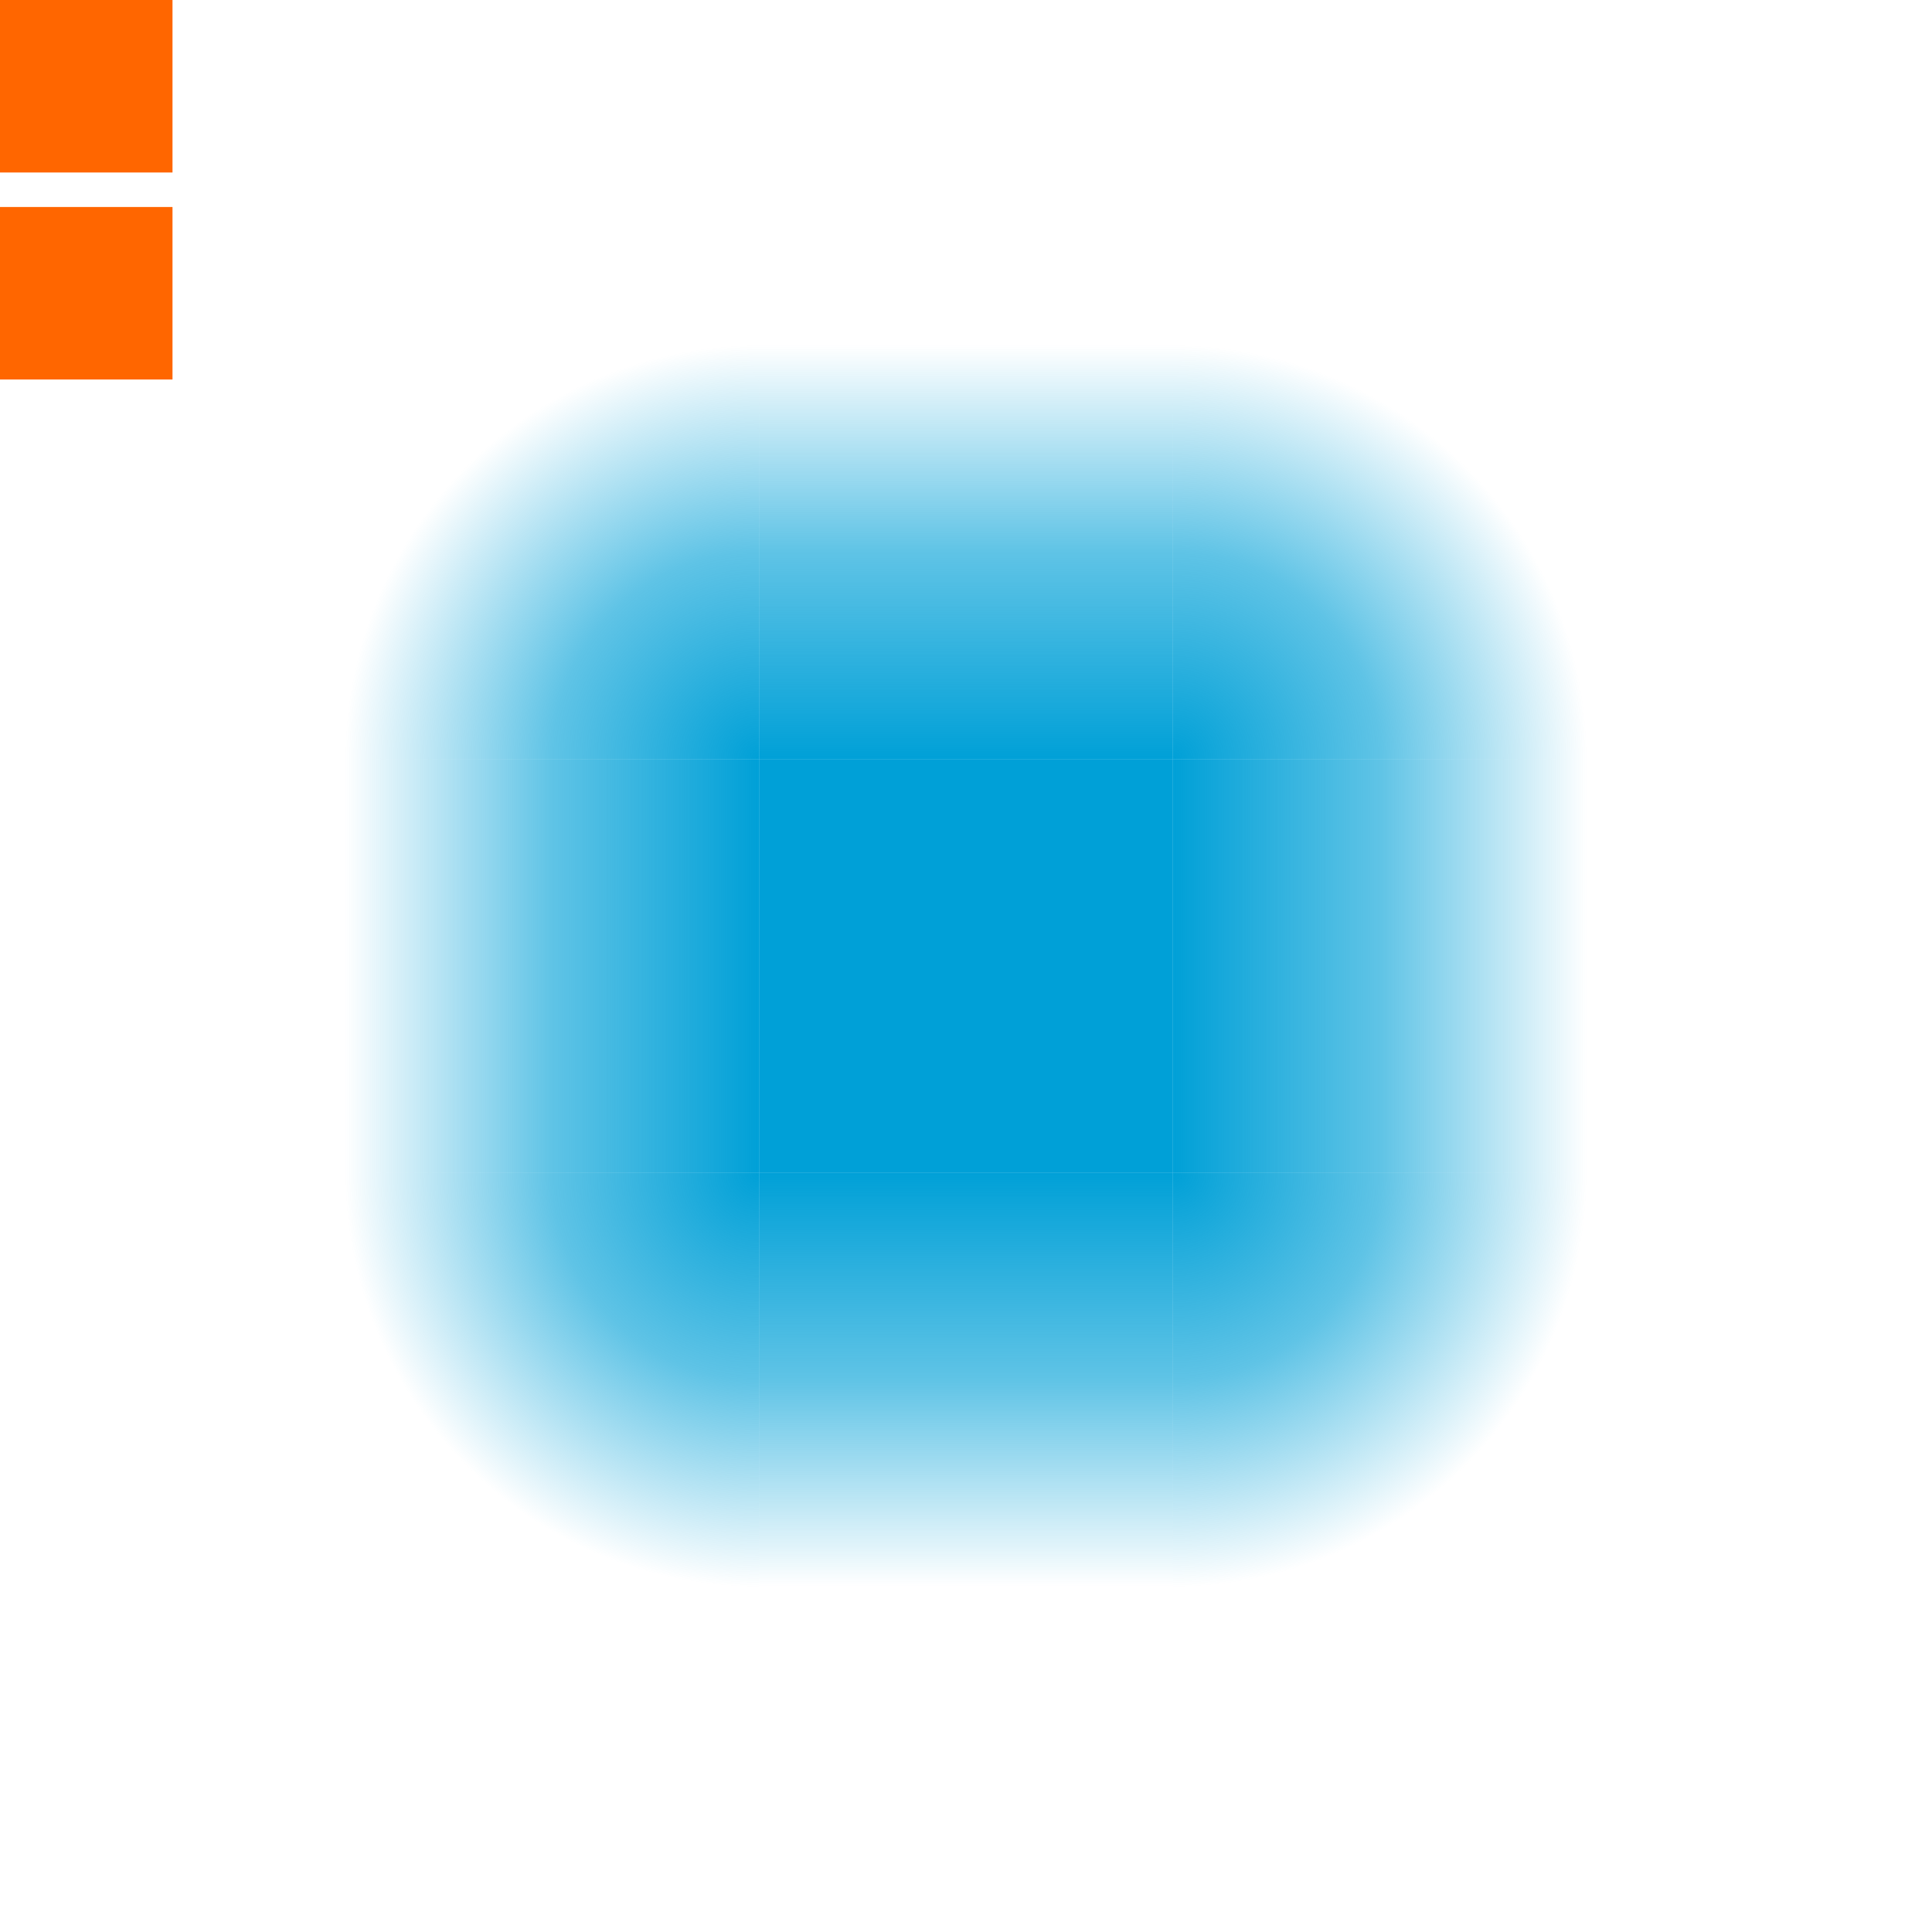
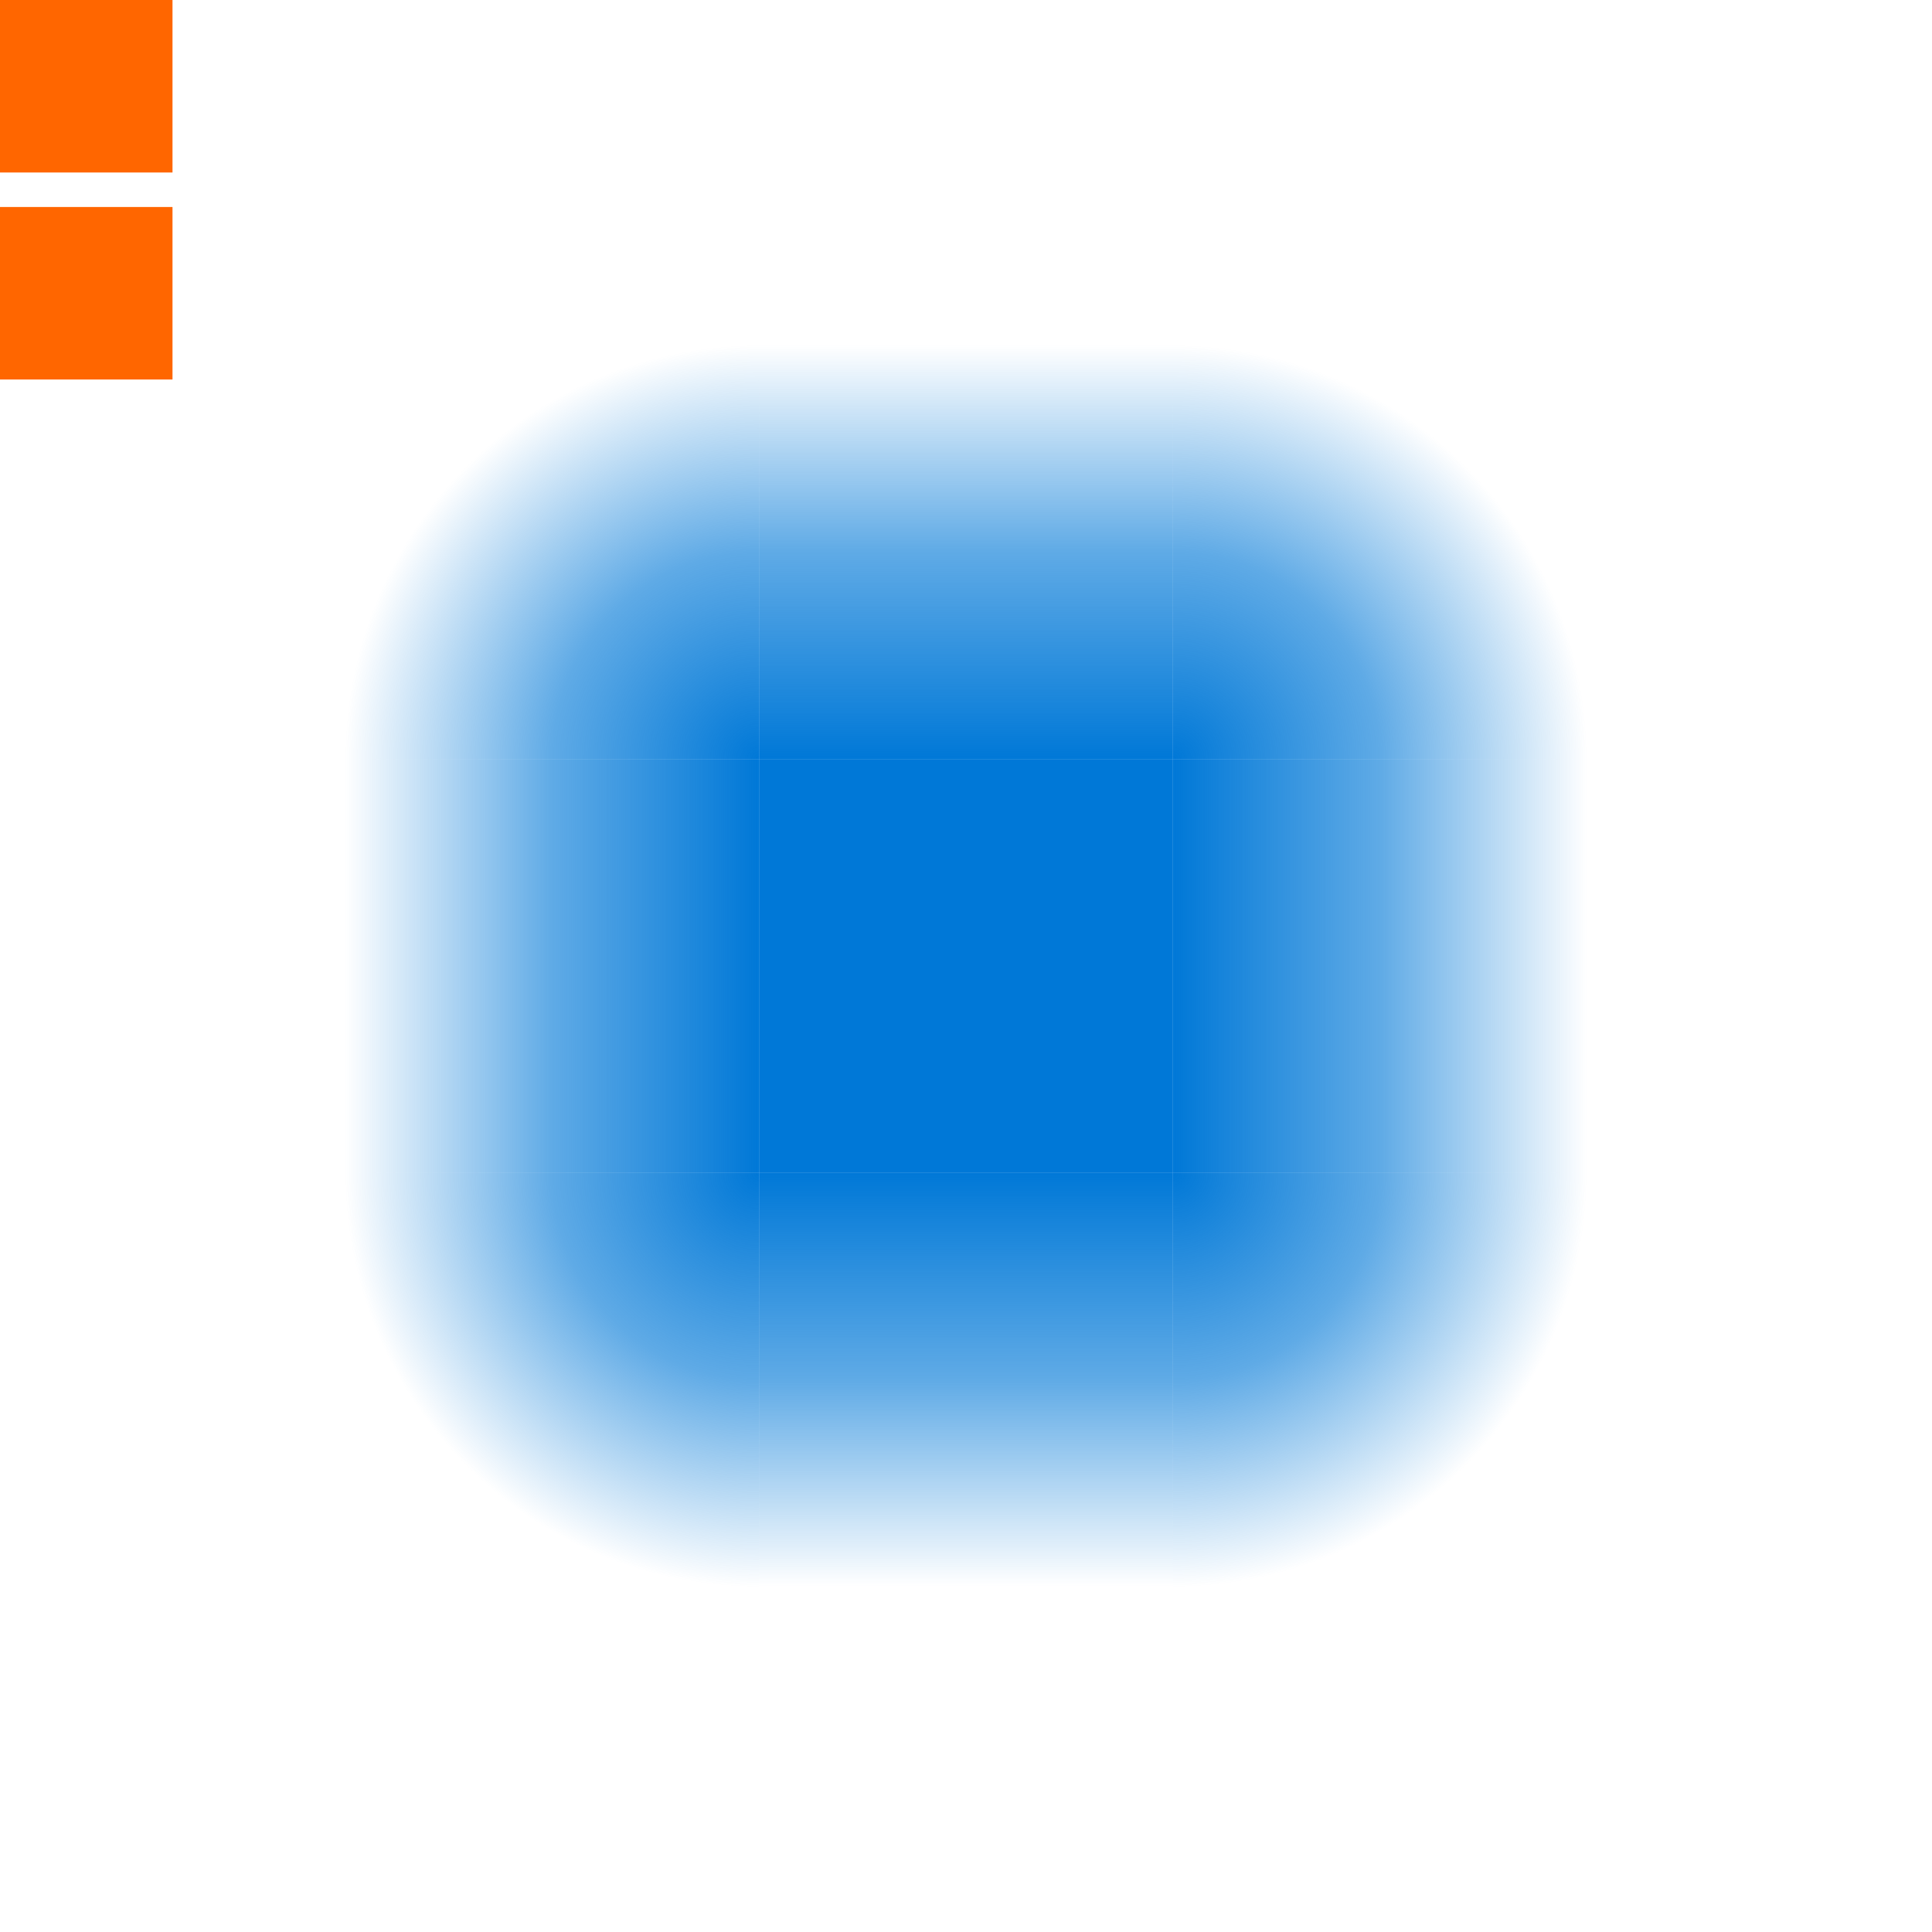
<svg xmlns="http://www.w3.org/2000/svg" xmlns:xlink="http://www.w3.org/1999/xlink" width="56" height="56" version="1.1" viewBox="0 0 56 56">
  <defs>
    <linearGradient id="a">
-       <stop class="ColorScheme-Highlight" stop-color="#00a0d7" offset="0" />
-       <stop class="ColorScheme-Highlight" stop-color="#00a0d7" stop-opacity=".627" offset=".5" />
-       <stop class="ColorScheme-Highlight" stop-color="#00a0d7" stop-opacity="0" offset="1" />
+       <stop class="ColorScheme-Highlight" stop-color="#0078d7" offset="0" />
+       <stop class="ColorScheme-Highlight" stop-color="#0078d7" stop-opacity=".627" offset=".5" />
+       <stop class="ColorScheme-Highlight" stop-color="#0078d7" stop-opacity="0" offset="1" />
    </linearGradient>
    <linearGradient id="i" x1="28" x2="28" y1="926.36" y2="914.36" gradientTransform="translate(0,-2.8217e-5)" gradientUnits="userSpaceOnUse" xlink:href="#a" />
    <linearGradient id="h" x1="28" x2="28" y1="926.36" y2="914.36" gradientTransform="translate(904.36,-960.36)" gradientUnits="userSpaceOnUse" xlink:href="#a" />
    <linearGradient id="f" x1="28" x2="28" y1="926.36" y2="914.36" gradientTransform="translate(0 -1864.7)" gradientUnits="userSpaceOnUse" xlink:href="#a" />
    <linearGradient id="g" x1="28" x2="28" y1="926.36" y2="914.36" gradientTransform="translate(-960.36,-904.36)" gradientUnits="userSpaceOnUse" xlink:href="#a" />
    <radialGradient id="e" cx="22" cy="22" r="6" gradientTransform="matrix(-7.6817e-8,-2,2,-7.6817e-8,-22,970.36)" gradientUnits="userSpaceOnUse" xlink:href="#a" />
    <radialGradient id="d" cx="22" cy="22" r="6" gradientTransform="matrix(7.6817e-8,-2,-2,-7.6817e-8,78,970.36)" gradientUnits="userSpaceOnUse" xlink:href="#a" />
    <radialGradient id="b" cx="22" cy="22" r="6" gradientTransform="matrix(7.6817e-8,2,-2,7.6817e-8,78,894.36)" gradientUnits="userSpaceOnUse" xlink:href="#a" />
    <radialGradient id="c" cx="22" cy="22" r="6" gradientTransform="matrix(-7.6817e-8,2,2,7.6817e-8,-22,894.36)" gradientUnits="userSpaceOnUse" xlink:href="#a" />
  </defs>
  <rect id="hint-glow-radius" y="2.6172e-6" width="5" height="5" fill="#f60" />
  <rect id="hint-tile-center" y="6" width="5" height="5" fill="#f60" />
  <g id="top" transform="translate(0 -904.36)">
    <rect x="22" y="914.36" width="12" height="12" rx="0" ry="0" fill="url(#i)" fill-rule="evenodd" />
    <rect x="22" y="914.36" width="12" height="12" fill="none" />
  </g>
  <g id="left" transform="translate(0 -904.36)">
    <rect x="10" y="926.36" width="12" height="12" fill="none" />
    <rect transform="rotate(-90)" x="-938.36" y="10" width="12" height="12" rx="0" ry="0" fill="url(#g)" fill-rule="evenodd" />
  </g>
  <g id="right" transform="translate(0 -904.36)">
    <rect transform="rotate(90)" x="926.36" y="-46" width="12" height="12" rx="0" ry="0" fill="url(#h)" fill-rule="evenodd" />
  </g>
  <g id="center" transform="translate(0 -904.36)">
    <rect x="22" y="926.36" width="12" height="12" fill="none" />
-     <rect x="22" y="926.36" width="12" height="12" fill="#00a0d7" fill-rule="evenodd" />
+     <rect x="22" y="926.36" width="12" height="12" fill="#0078d7" fill-rule="evenodd" />
  </g>
  <g id="bottom" transform="translate(0 -904.36)">
    <rect x="22" y="938.36" width="12" height="12" fill="none" />
    <rect transform="scale(1,-1)" x="22" y="-950.36" width="12" height="12" rx="0" ry="0" fill="url(#f)" fill-rule="evenodd" />
  </g>
  <g id="bottomright" transform="translate(0 -904.36)">
    <rect x="34" y="938.36" width="12" height="12" fill="none" />
    <path d="m34 950.36a12 12 0 0 0 12-12h-12z" fill="url(#b)" fill-rule="evenodd" />
  </g>
  <g id="topright" transform="translate(0 -904.36)">
    <rect x="34" y="914.36" width="12" height="12" fill="none" />
    <path d="m34 914.36a12 12 0 0 1 12 12h-12z" fill="url(#d)" fill-rule="evenodd" />
  </g>
  <g id="bottomleft" transform="translate(0 -904.36)">
    <rect x="10" y="938.36" width="12" height="12" fill="none" />
    <path d="m22 950.36a12 12 0 0 1-12-12h12z" fill="url(#c)" fill-rule="evenodd" />
  </g>
  <g id="topleft" transform="translate(0 -904.36)">
    <rect x="10" y="914.36" width="12" height="12" fill="none" />
    <path d="m22 914.36a12 12 0 0 0-12 12h12z" fill="url(#e)" fill-rule="evenodd" />
  </g>
</svg>
